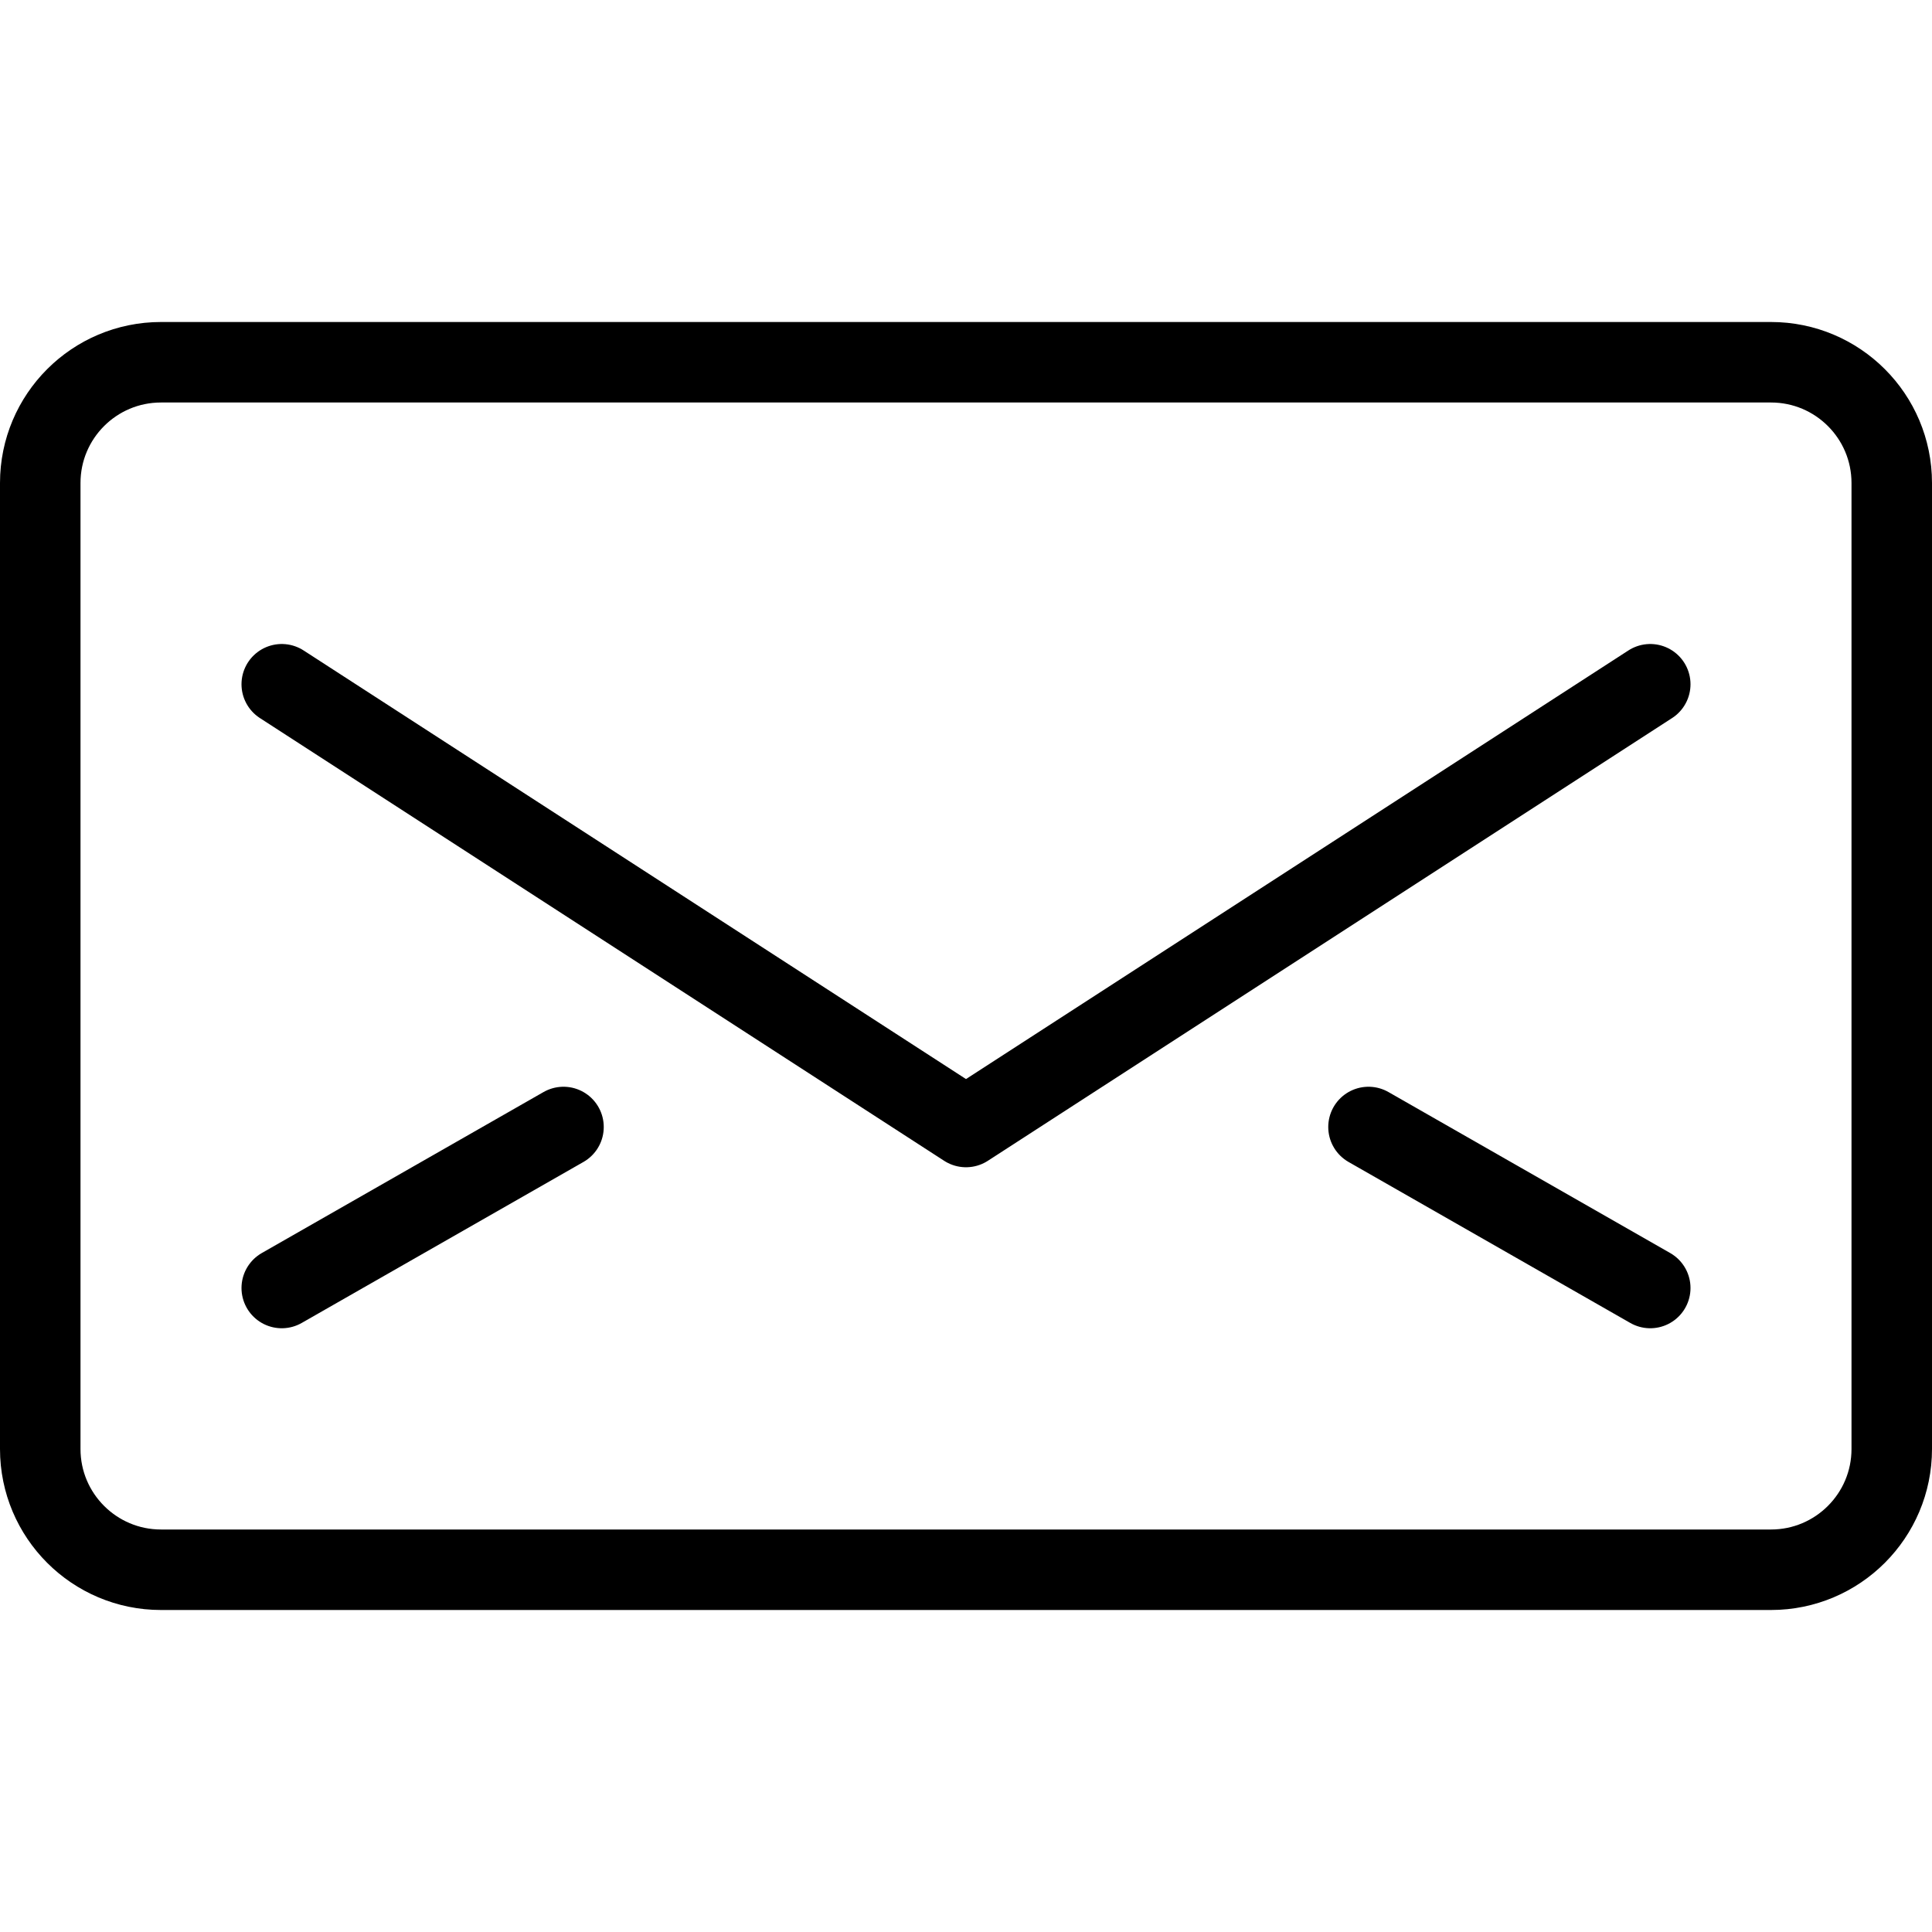
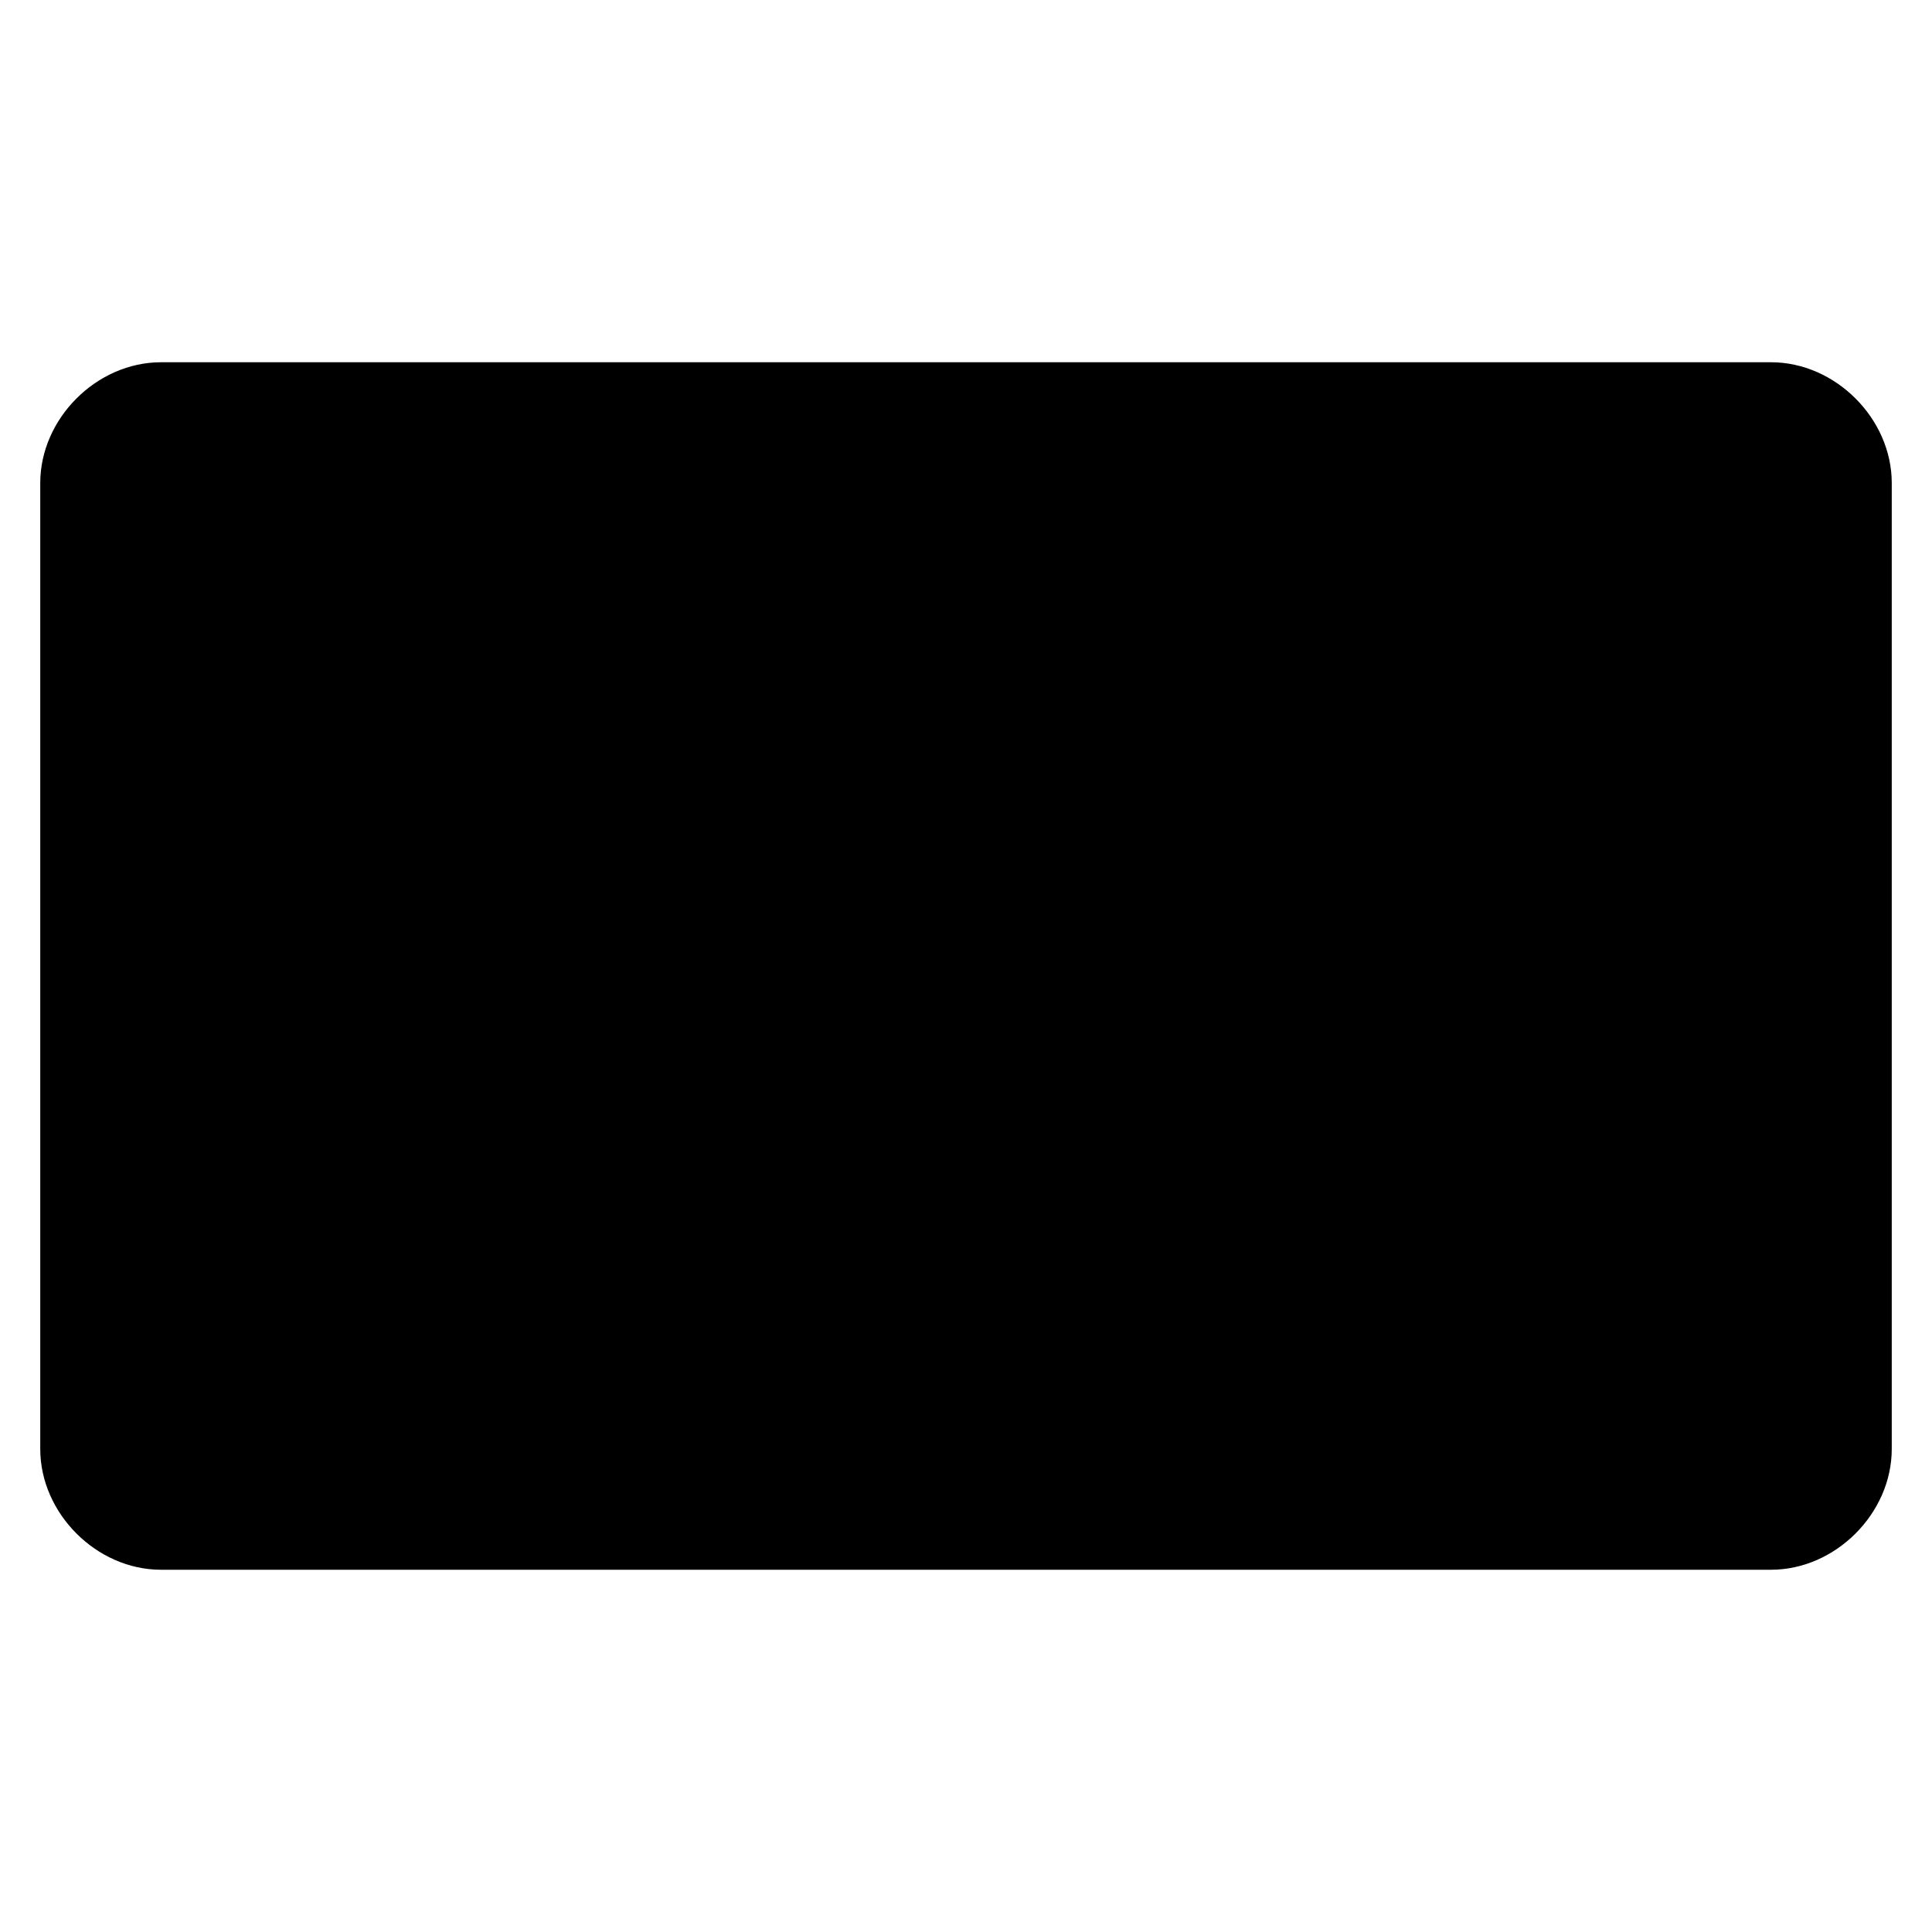
- <svg xmlns="http://www.w3.org/2000/svg" width="24" height="24" viewBox="0 0 24 24">
-   <g stroke="#000" stroke-linecap="round" stroke-linejoin="round" stroke-miterlimit="10" fill="none">
-     <path d="M23.5 18c0 .828-.672 1.5-1.5 1.5h-20c-.828 0-1.5-.672-1.5-1.5v-12c0-.829.672-1.5 1.5-1.5h20c.828 0 1.5.671 1.5 1.5v12zM20.5 8.5l-8.5 5.5-8.5-5.5M3.5 16l3.5-2M20.5 16l-3.5-2" />
-   </g>
+ <svg xmlns="http://www.w3.org/2000/svg" viewBox="0 0 24 24">
+   <path d="M23.5 18c0 .8-.7 1.5-1.5 1.5H2c-.8 0-1.5-.7-1.5-1.5V6c0-.8.7-1.5 1.5-1.5h20c.8 0 1.5.7 1.5 1.5v12zm-3-9.5L12 14 3.5 8.5m0 7.5L7 14m13.5 2L17 14" />
</svg>
